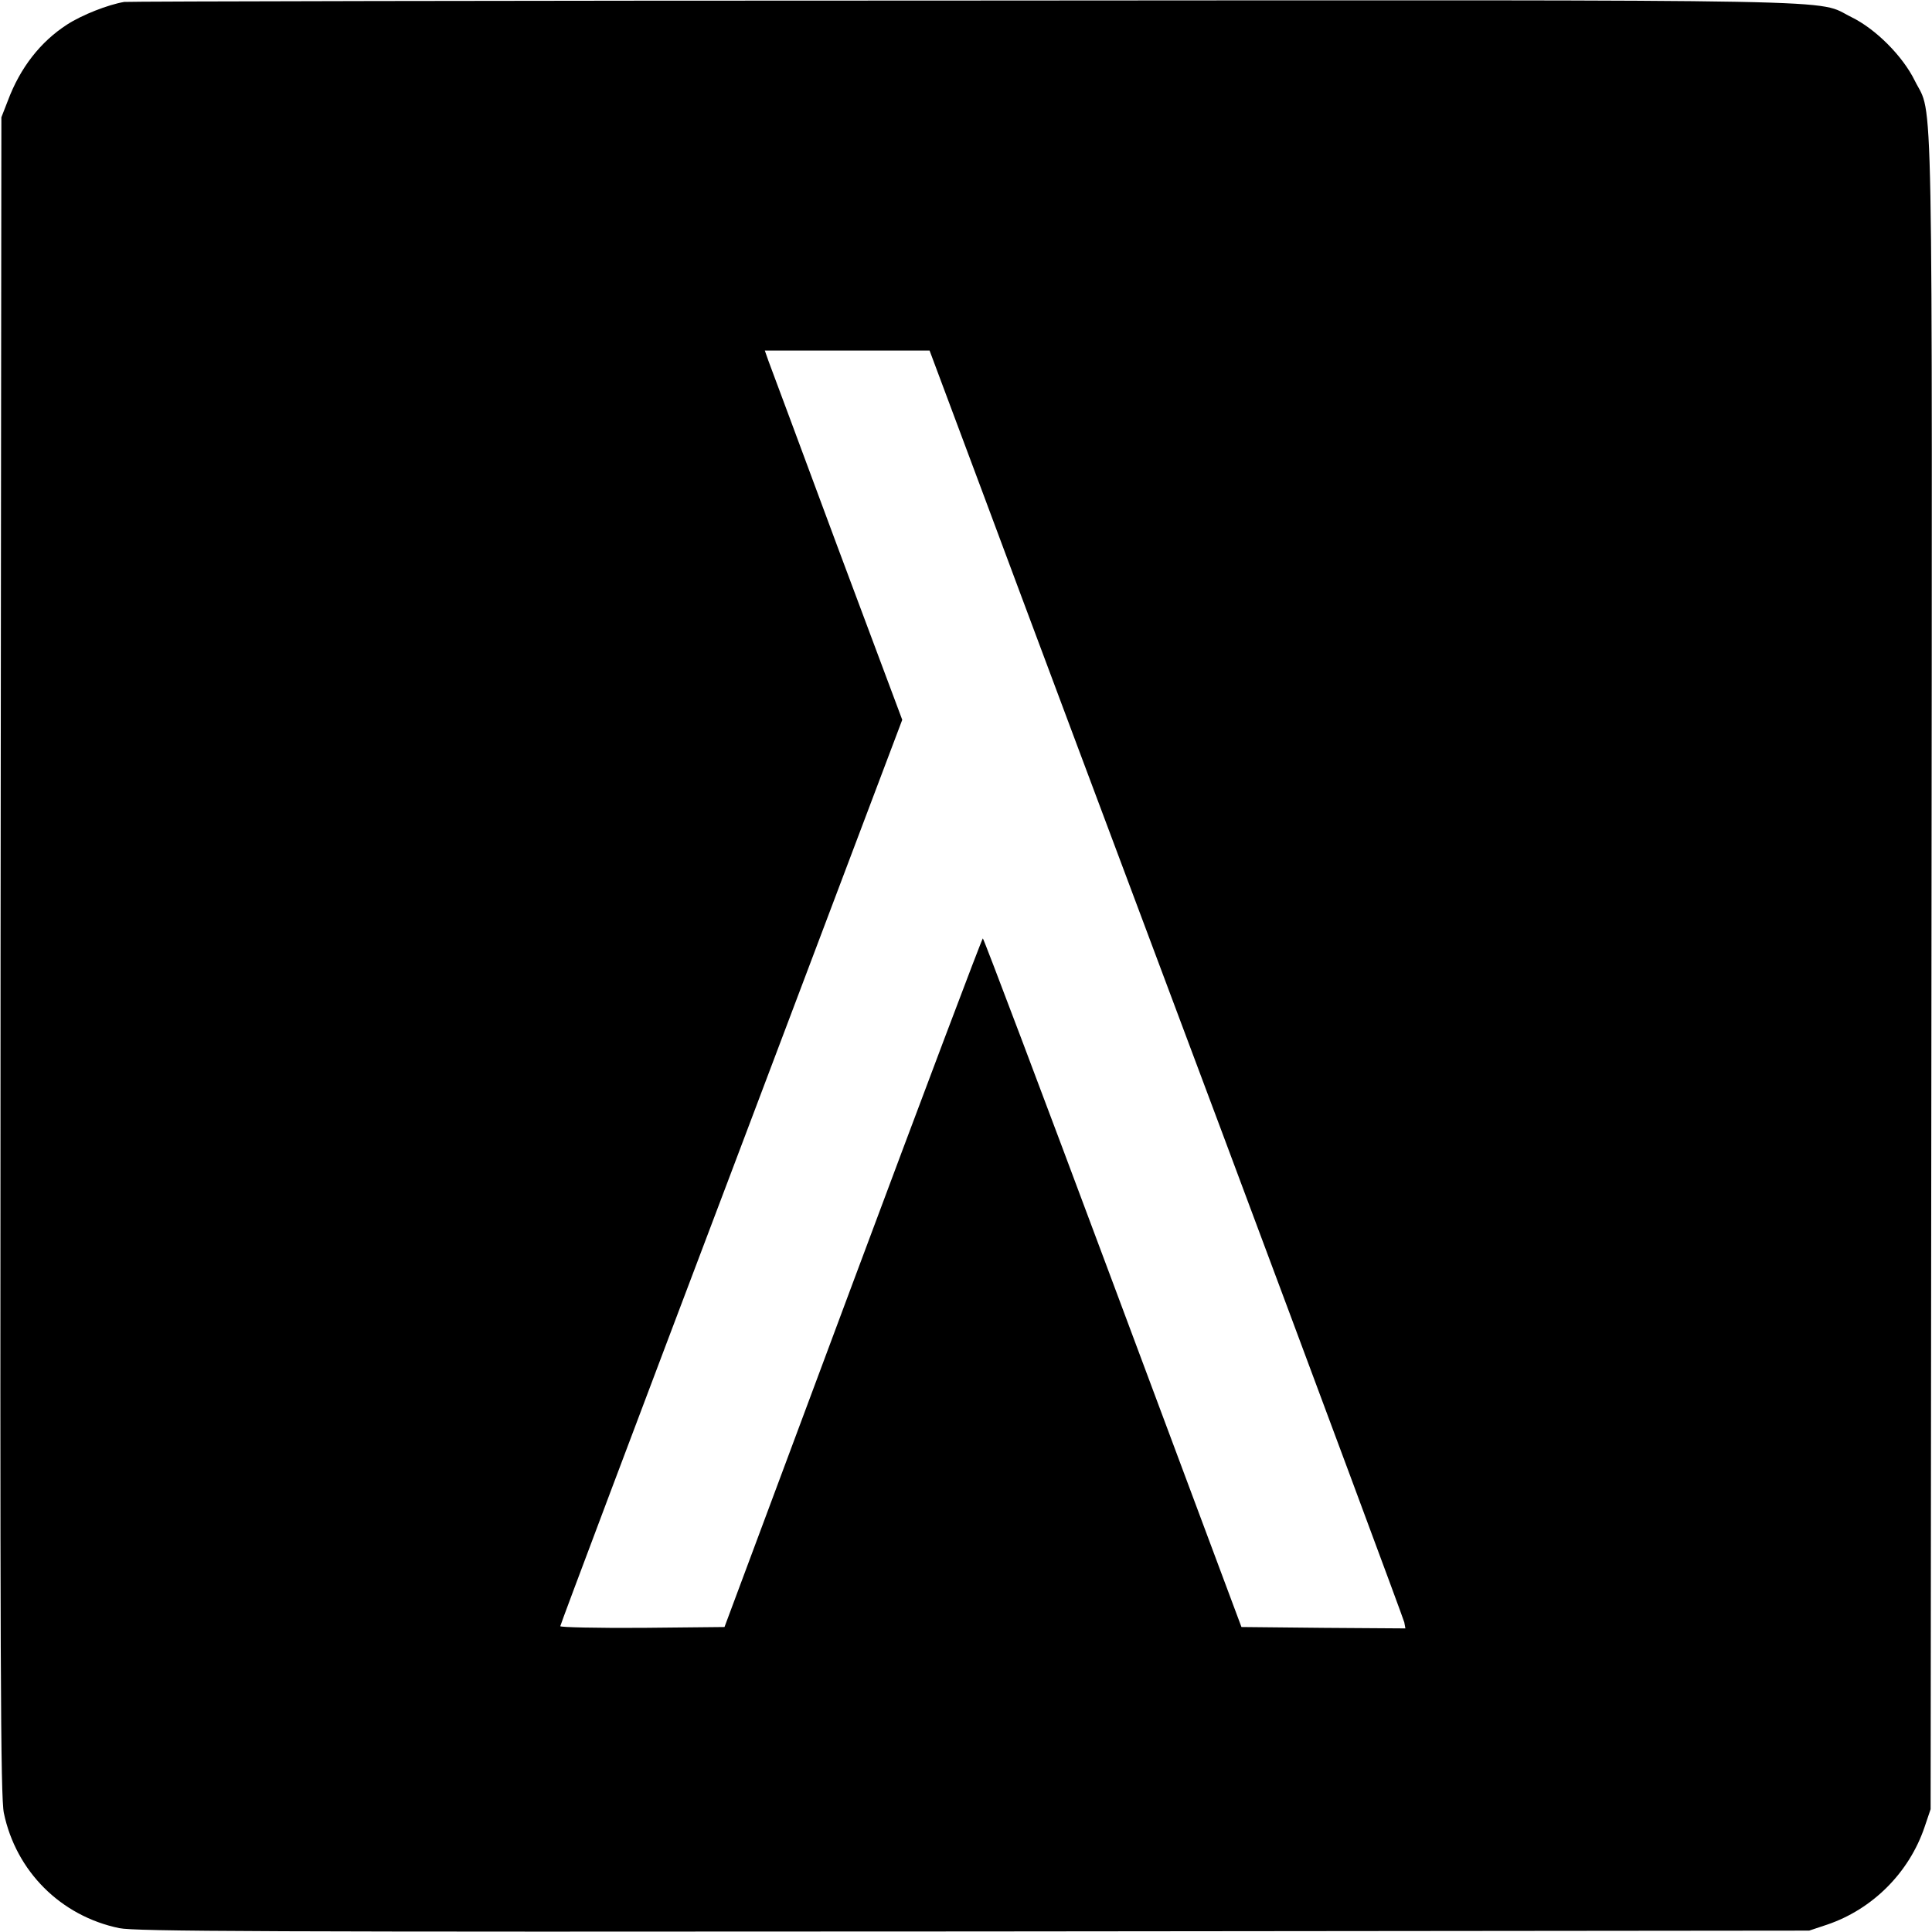
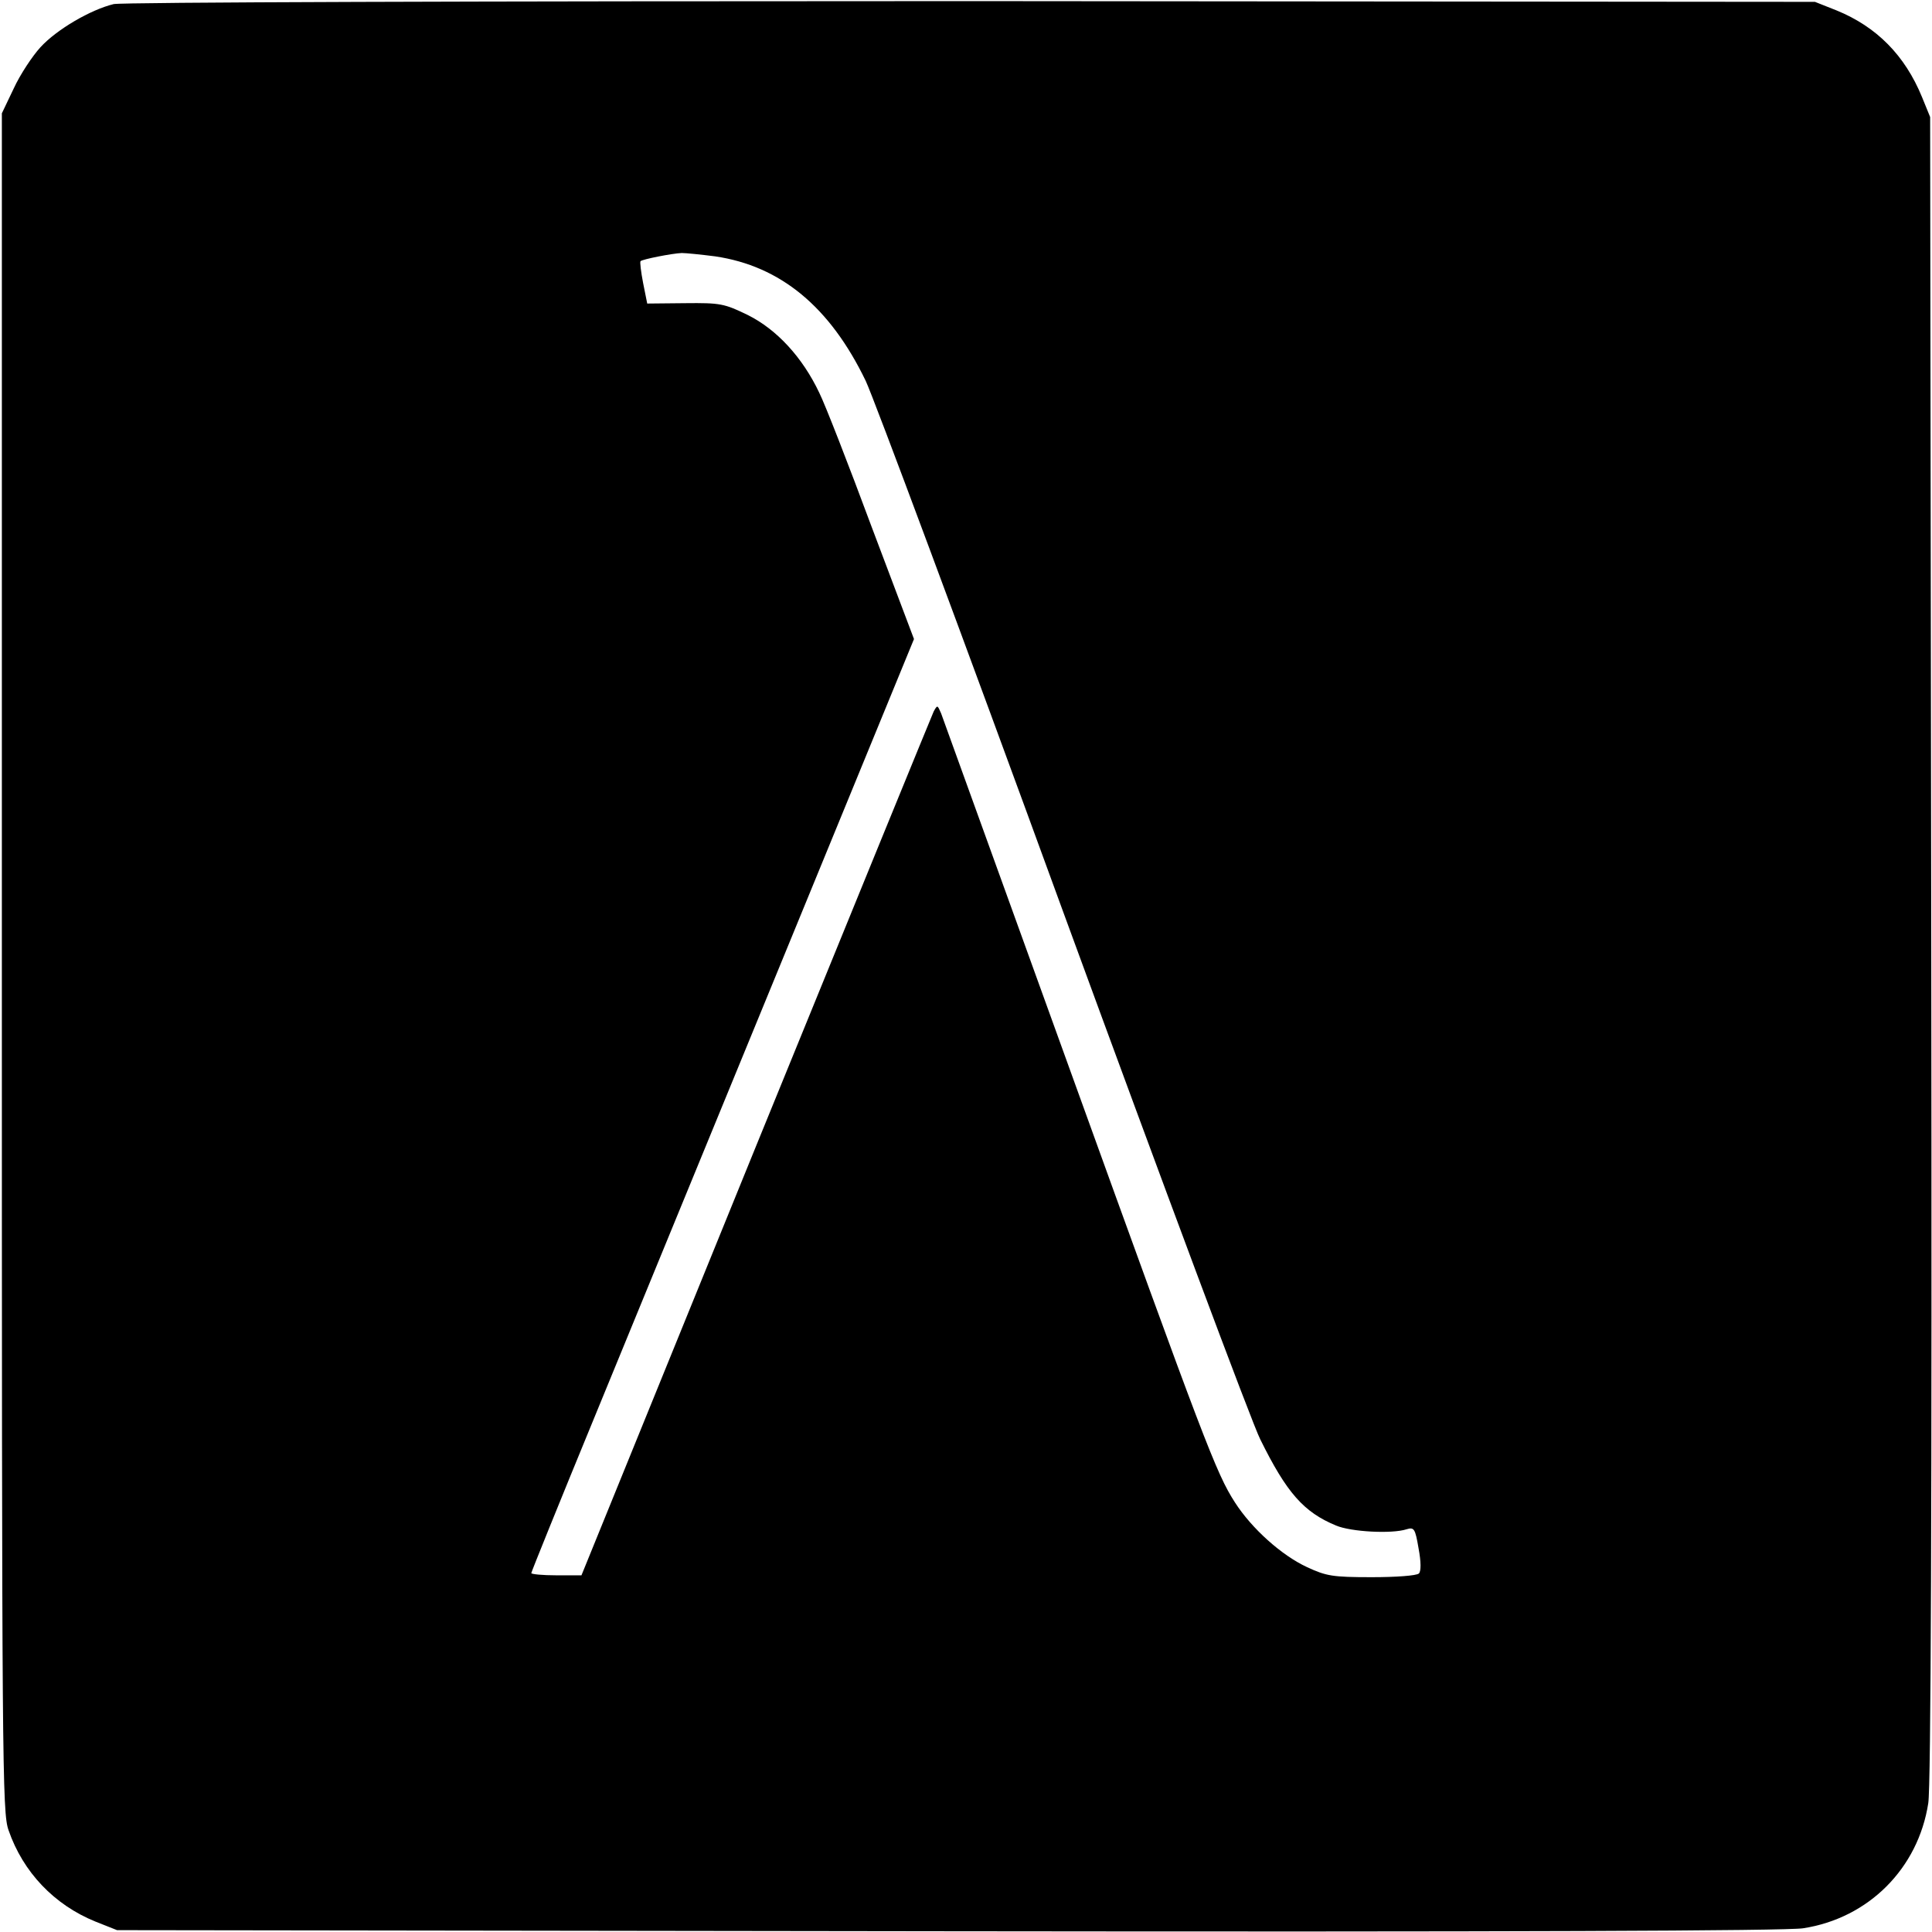
- <svg xmlns="http://www.w3.org/2000/svg" version="1.0" width="700pt" height="700pt" viewBox="0 0 700 700" preserveAspectRatio="xMidYMid meet">
-   <g transform="translate(0,700) scale(0.1,-0.1)" fill="#000000" stroke="none">
-     <path d="M450 6993 c-59 -10 -153 -47 -207 -82 -96 -62 -170 -156 -215 -277 l-23 -59 -3 -3038 c-2 -2596 0 -3047 12 -3106 44 -211 206 -373 418 -417 58 -12 504 -14 3096 -12 l3027 3 66 22 c164 56 296 188 352 353 l22 65 3 3027 c3 3336 7 3100 -60 3235 -44 90 -142 188 -230 231 -135 66 98 62 -3218 60 -1658 0 -3026 -3 -3040 -5z m3115 -1790 c108 -291 494 -1322 858 -2293 363 -971 662 -1775 665 -1788 l4 -22 -297 2 -297 3 -466 1248 c-256 686 -468 1247 -471 1247 -3 0 -215 -562 -471 -1248 l-465 -1247 -298 -3 c-166 -1 -297 2 -297 6 0 5 279 746 620 1646 l619 1638 -236 631 c-129 348 -241 649 -249 670 l-13 37 298 0 299 0 197 -527z" />
+ <svg xmlns="http://www.w3.org/2000/svg" version="1.0" width="520pt" height="520pt" viewBox="0 0 520 520" preserveAspectRatio="xMidYMid meet">
+   <g transform="translate(0,520) scale(0.1,-0.1)" fill="#000000" stroke="none">
+     <path d="M306 5189 c-62 -15 -153 -68 -197 -116 -22 -24 -55 -74 -72 -111 l-32 -67 0 -2285 c0 -2173 1 -2288 18 -2336 39 -113 123 -201 234 -246 l58 -23 2235 -3 c1516 -2 2257 1 2303 8 176 27 310 161 337 337 7 46 10 786 8 2303 l-3 2235 -22 54 c-46 112 -122 189 -230 233 l-58 23 -2270 2 c-1347 0 -2286 -3 -2309 -8z m1619 -679 c176 -26 309 -136 405 -335 21 -44 260 -685 530 -1425 271 -740 510 -1381 532 -1424 71 -144 117 -196 204 -232 40 -17 150 -23 190 -10 20 6 23 2 32 -51 7 -37 7 -62 1 -68 -6 -6 -62 -10 -127 -10 -106 0 -122 3 -174 27 -69 32 -149 104 -194 174 -51 79 -82 162 -444 1164 -186 514 -342 946 -347 960 -10 23 -10 23 -20 5 -5 -11 -221 -539 -479 -1172 l-469 -1153 -67 0 c-38 0 -68 3 -68 6 0 3 76 191 169 417 93 227 325 791 515 1254 l346 843 -114 302 c-62 167 -125 329 -141 361 -45 95 -114 170 -192 209 -64 31 -74 33 -169 32 l-102 -1 -11 55 c-6 31 -9 57 -7 59 4 5 85 21 111 22 11 0 51 -4 90 -9z" />
  </g>
</svg>
